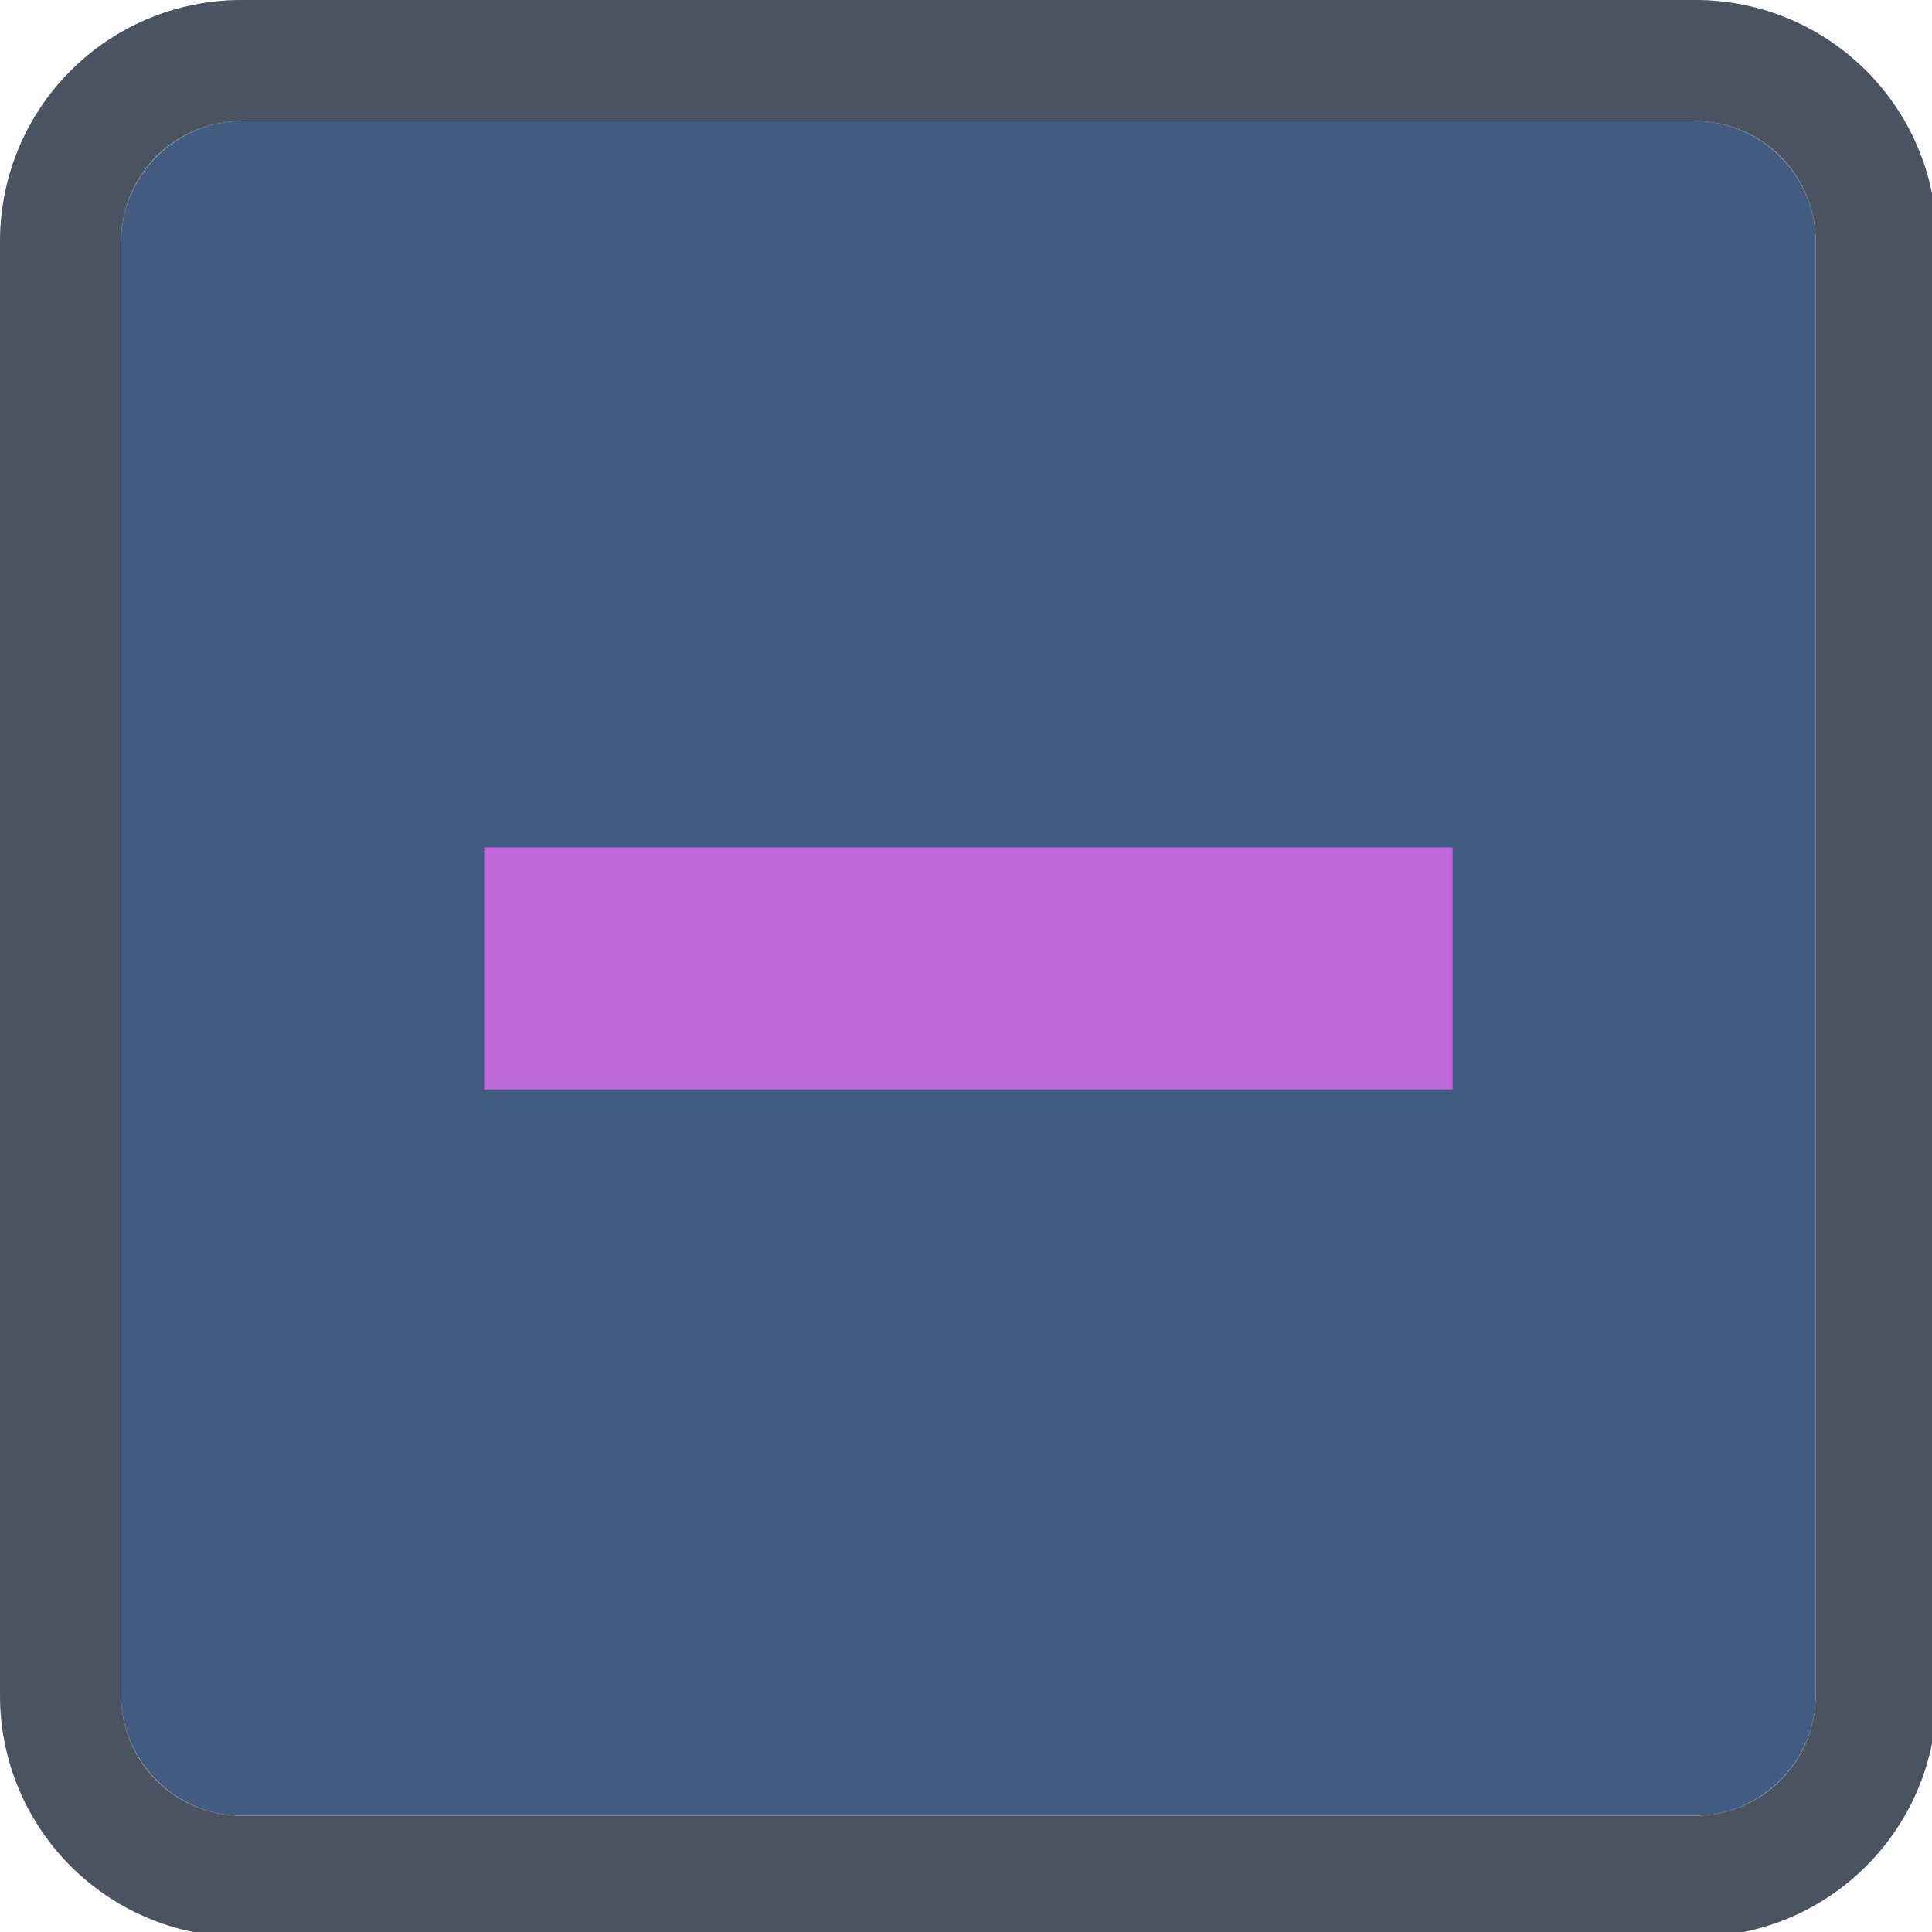
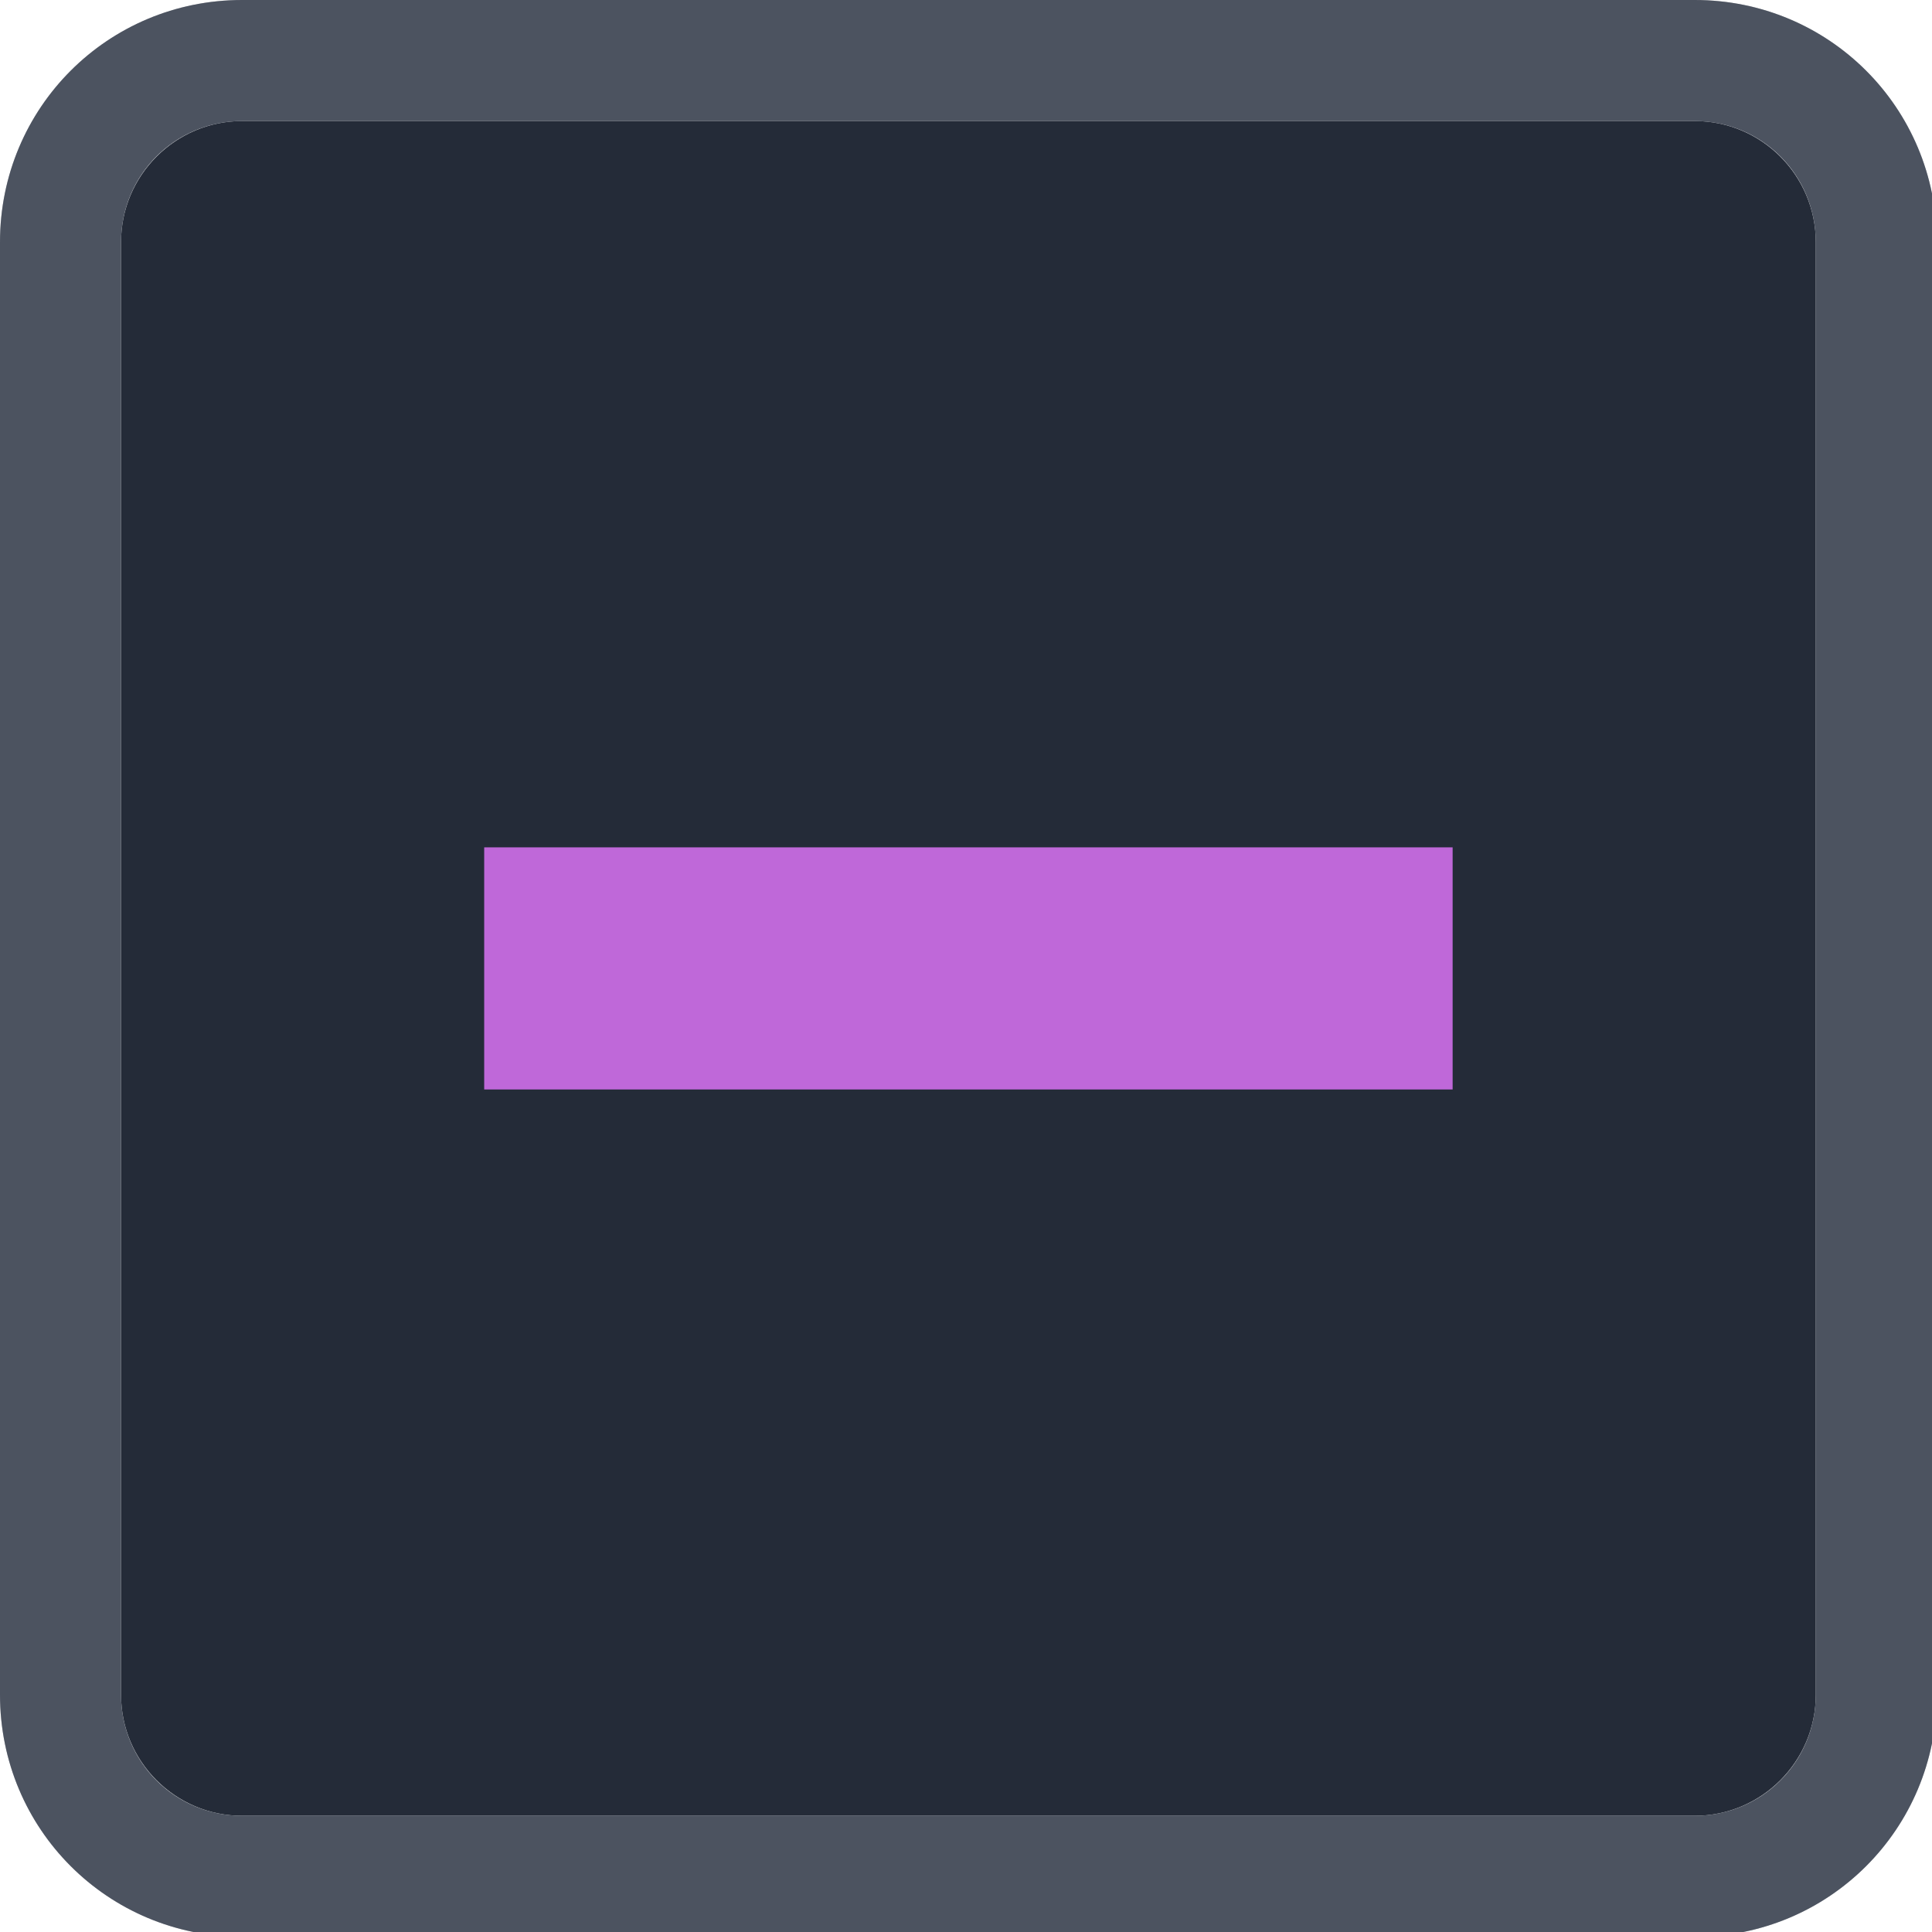
<svg xmlns="http://www.w3.org/2000/svg" width="133pt" height="133pt" viewBox="0 0 133 133" version="1.1">
  <g id="surface1">
-     <path style=" stroke:none;fill-rule:nonzero;fill:#425b80;fill-opacity:1;" d="M 16.668 8.332 L 116.668 8.332 C 121.258 8.332 125 12.078 125 16.668 L 125 116.668 C 125 121.258 121.258 125 116.668 125 L 16.668 125 C 12.078 125 8.332 121.258 8.332 116.668 L 8.332 16.668 C 8.332 12.078 12.078 8.332 16.668 8.332 Z M 16.668 8.332 " />
+     <path style=" stroke:none;fill-rule:nonzero;fill:#242b38;fill-opacity:1;" d="M 16.668 8.332 L 116.668 8.332 C 121.258 8.332 125 12.078 125 16.668 L 125 116.668 C 125 121.258 121.258 125 116.668 125 L 16.668 125 C 12.078 125 8.332 121.258 8.332 116.668 L 8.332 16.668 C 8.332 12.078 12.078 8.332 16.668 8.332 Z M 16.668 8.332 " />
    <path style=" stroke:none;fill-rule:nonzero;fill:#242b38;fill-opacity:1;" d="M 16.668 0 C 7.422 0 0 7.422 0 16.668 L 0 116.668 C 0 125.91 7.422 133.332 16.668 133.332 L 116.668 133.332 C 125.91 133.332 133.332 125.91 133.332 116.668 L 133.332 16.668 C 133.332 7.422 125.91 0 116.668 0 Z M 16.668 8.332 L 116.668 8.332 C 121.289 8.332 125 12.043 125 16.668 L 125 116.668 C 125 121.289 121.289 125 116.668 125 L 16.668 125 C 12.043 125 8.332 121.289 8.332 116.668 L 8.332 16.668 C 8.332 12.043 12.043 8.332 16.668 8.332 Z M 16.668 8.332 " />
    <path style=" stroke:none;fill-rule:nonzero;fill:#abb2bf;fill-opacity:0.30;" d="M 16.668 0 C 7.422 0 0 7.422 0 16.668 L 0 116.668 C 0 125.91 7.422 133.332 16.668 133.332 L 116.668 133.332 C 125.91 133.332 133.332 125.91 133.332 116.668 L 133.332 16.668 C 133.332 7.422 125.91 0 116.668 0 Z M 16.668 8.332 L 116.668 8.332 C 121.289 8.332 125 12.043 125 16.668 L 125 116.668 C 125 121.289 121.289 125 116.668 125 L 16.668 125 C 12.043 125 8.332 121.289 8.332 116.668 L 8.332 16.668 C 8.332 12.043 12.043 8.332 16.668 8.332 Z M 16.668 8.332 " />
    <path style=" stroke:none;fill-rule:nonzero;fill:#bf68d9;fill-opacity:1;" d="M 33.332 58.332 L 100 58.332 L 100 75 L 33.332 75 Z M 33.332 58.332 " />
  </g>
</svg>
